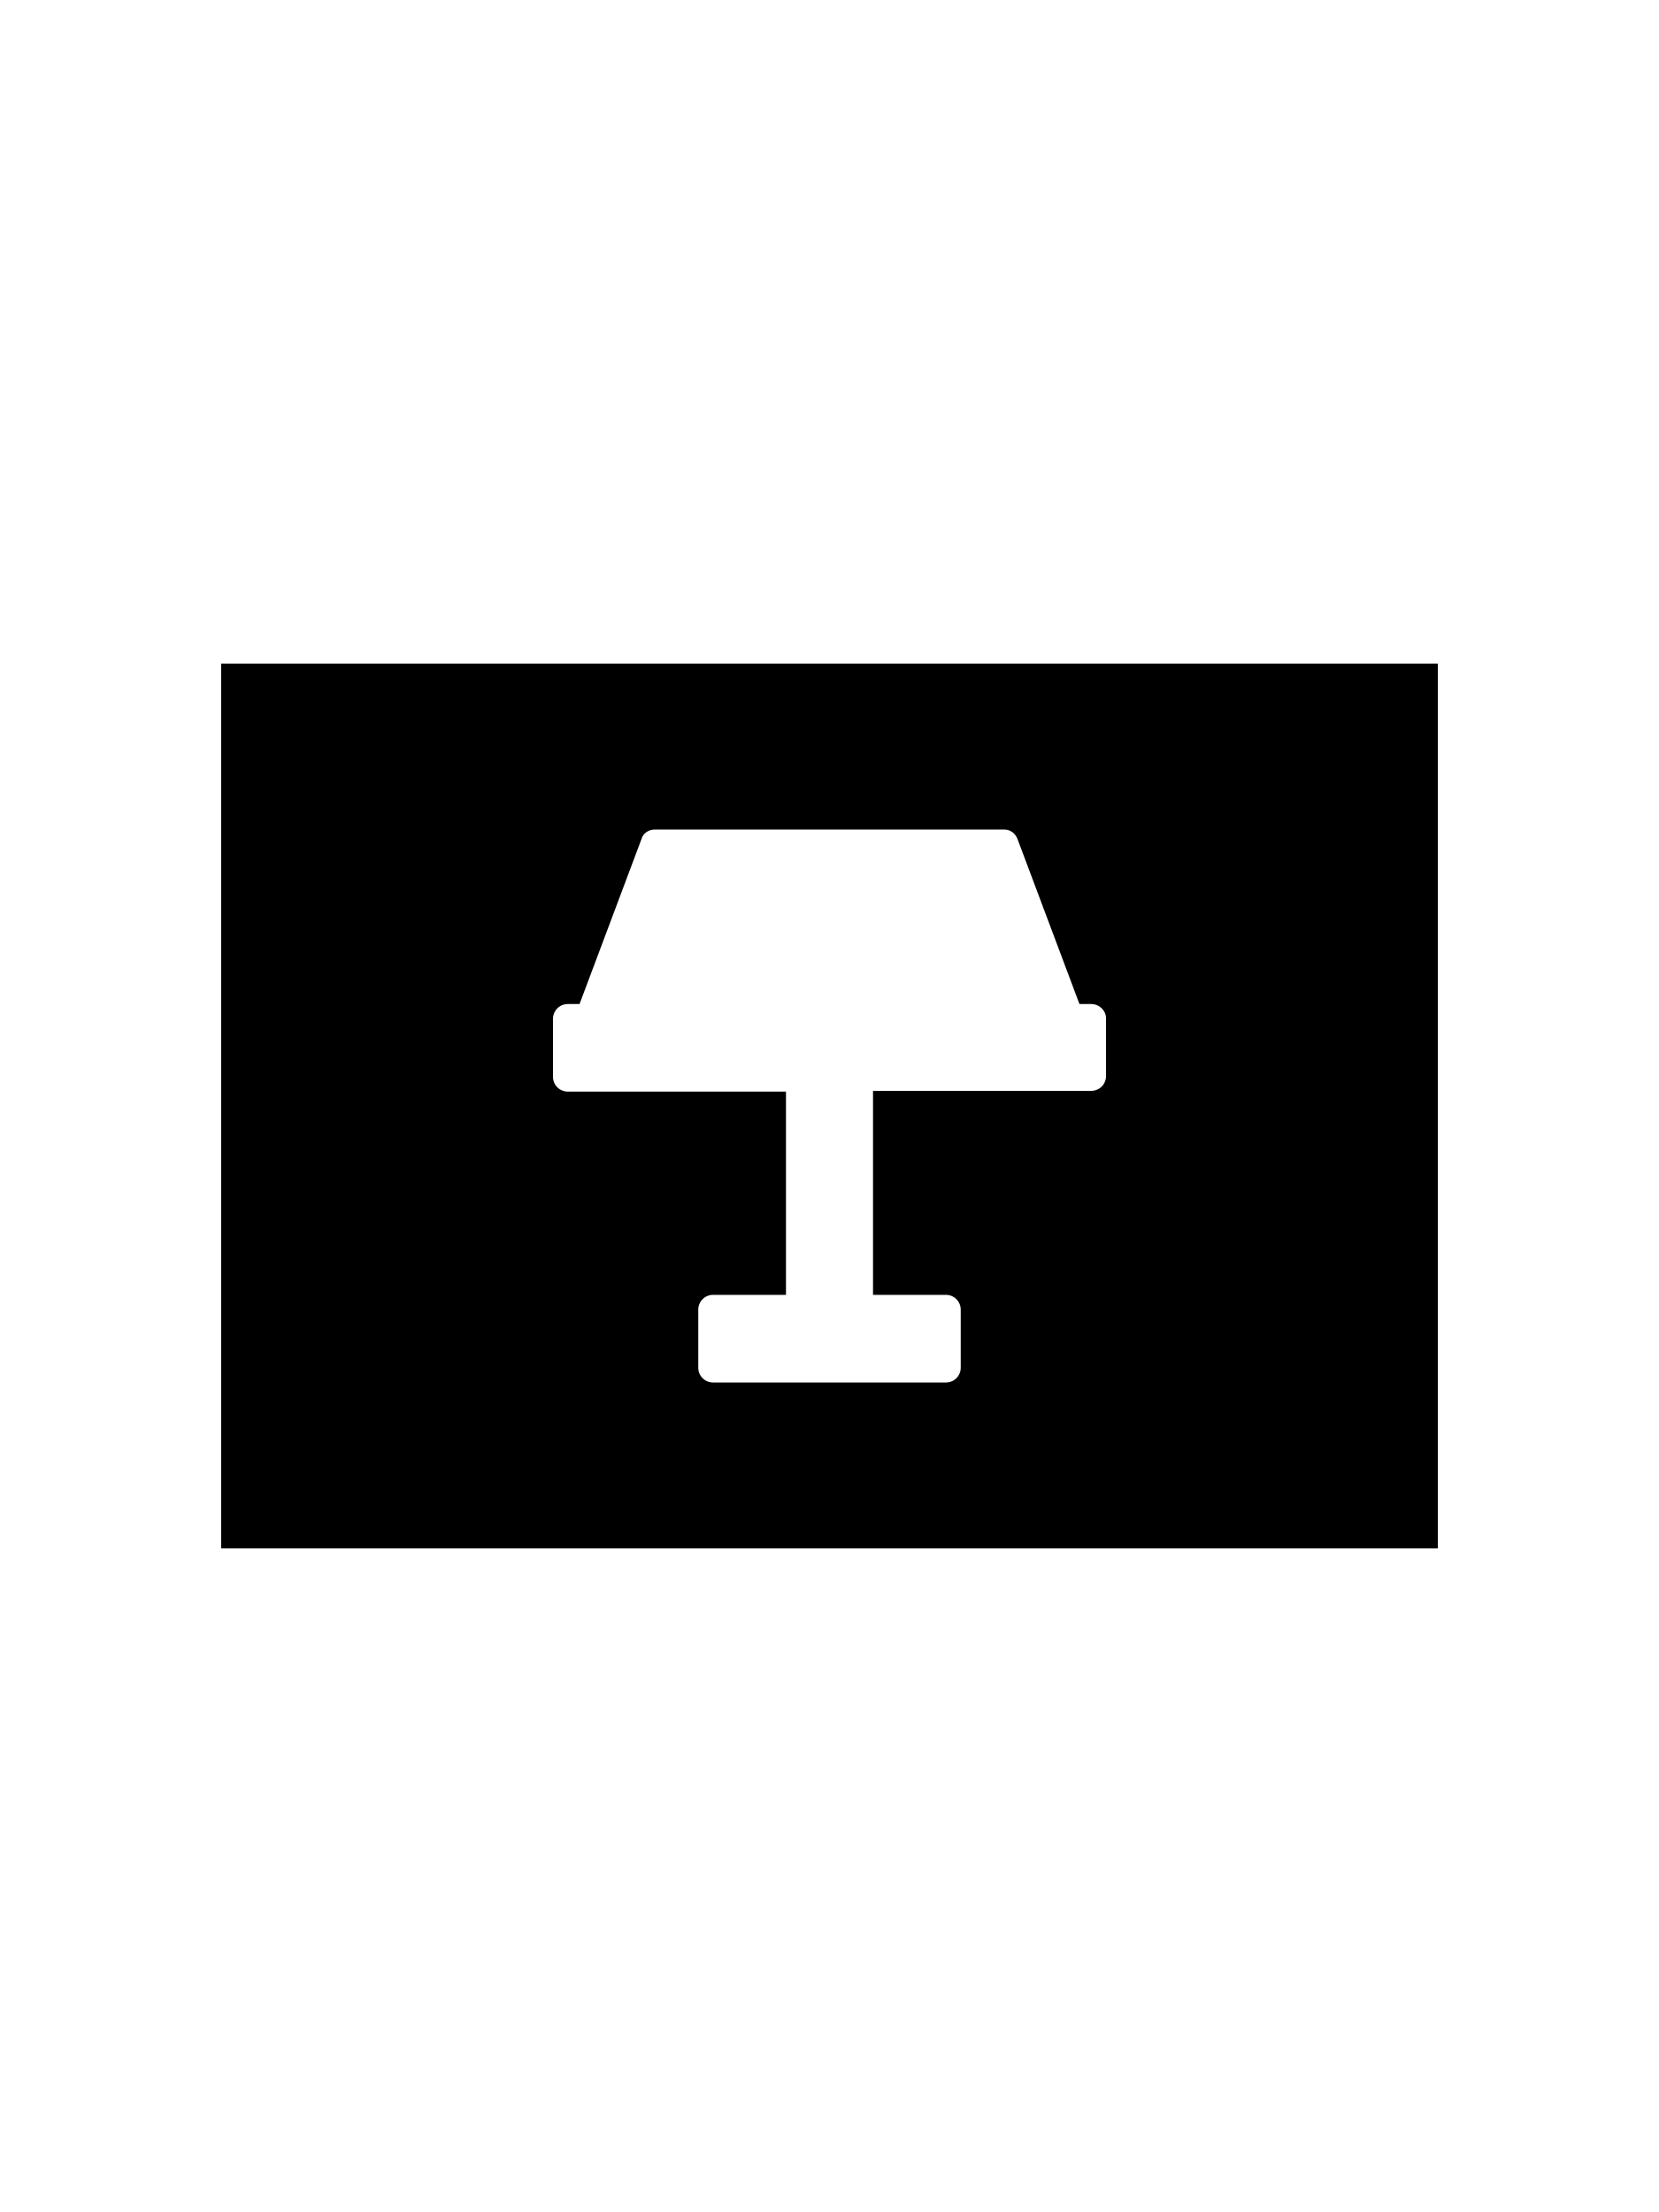
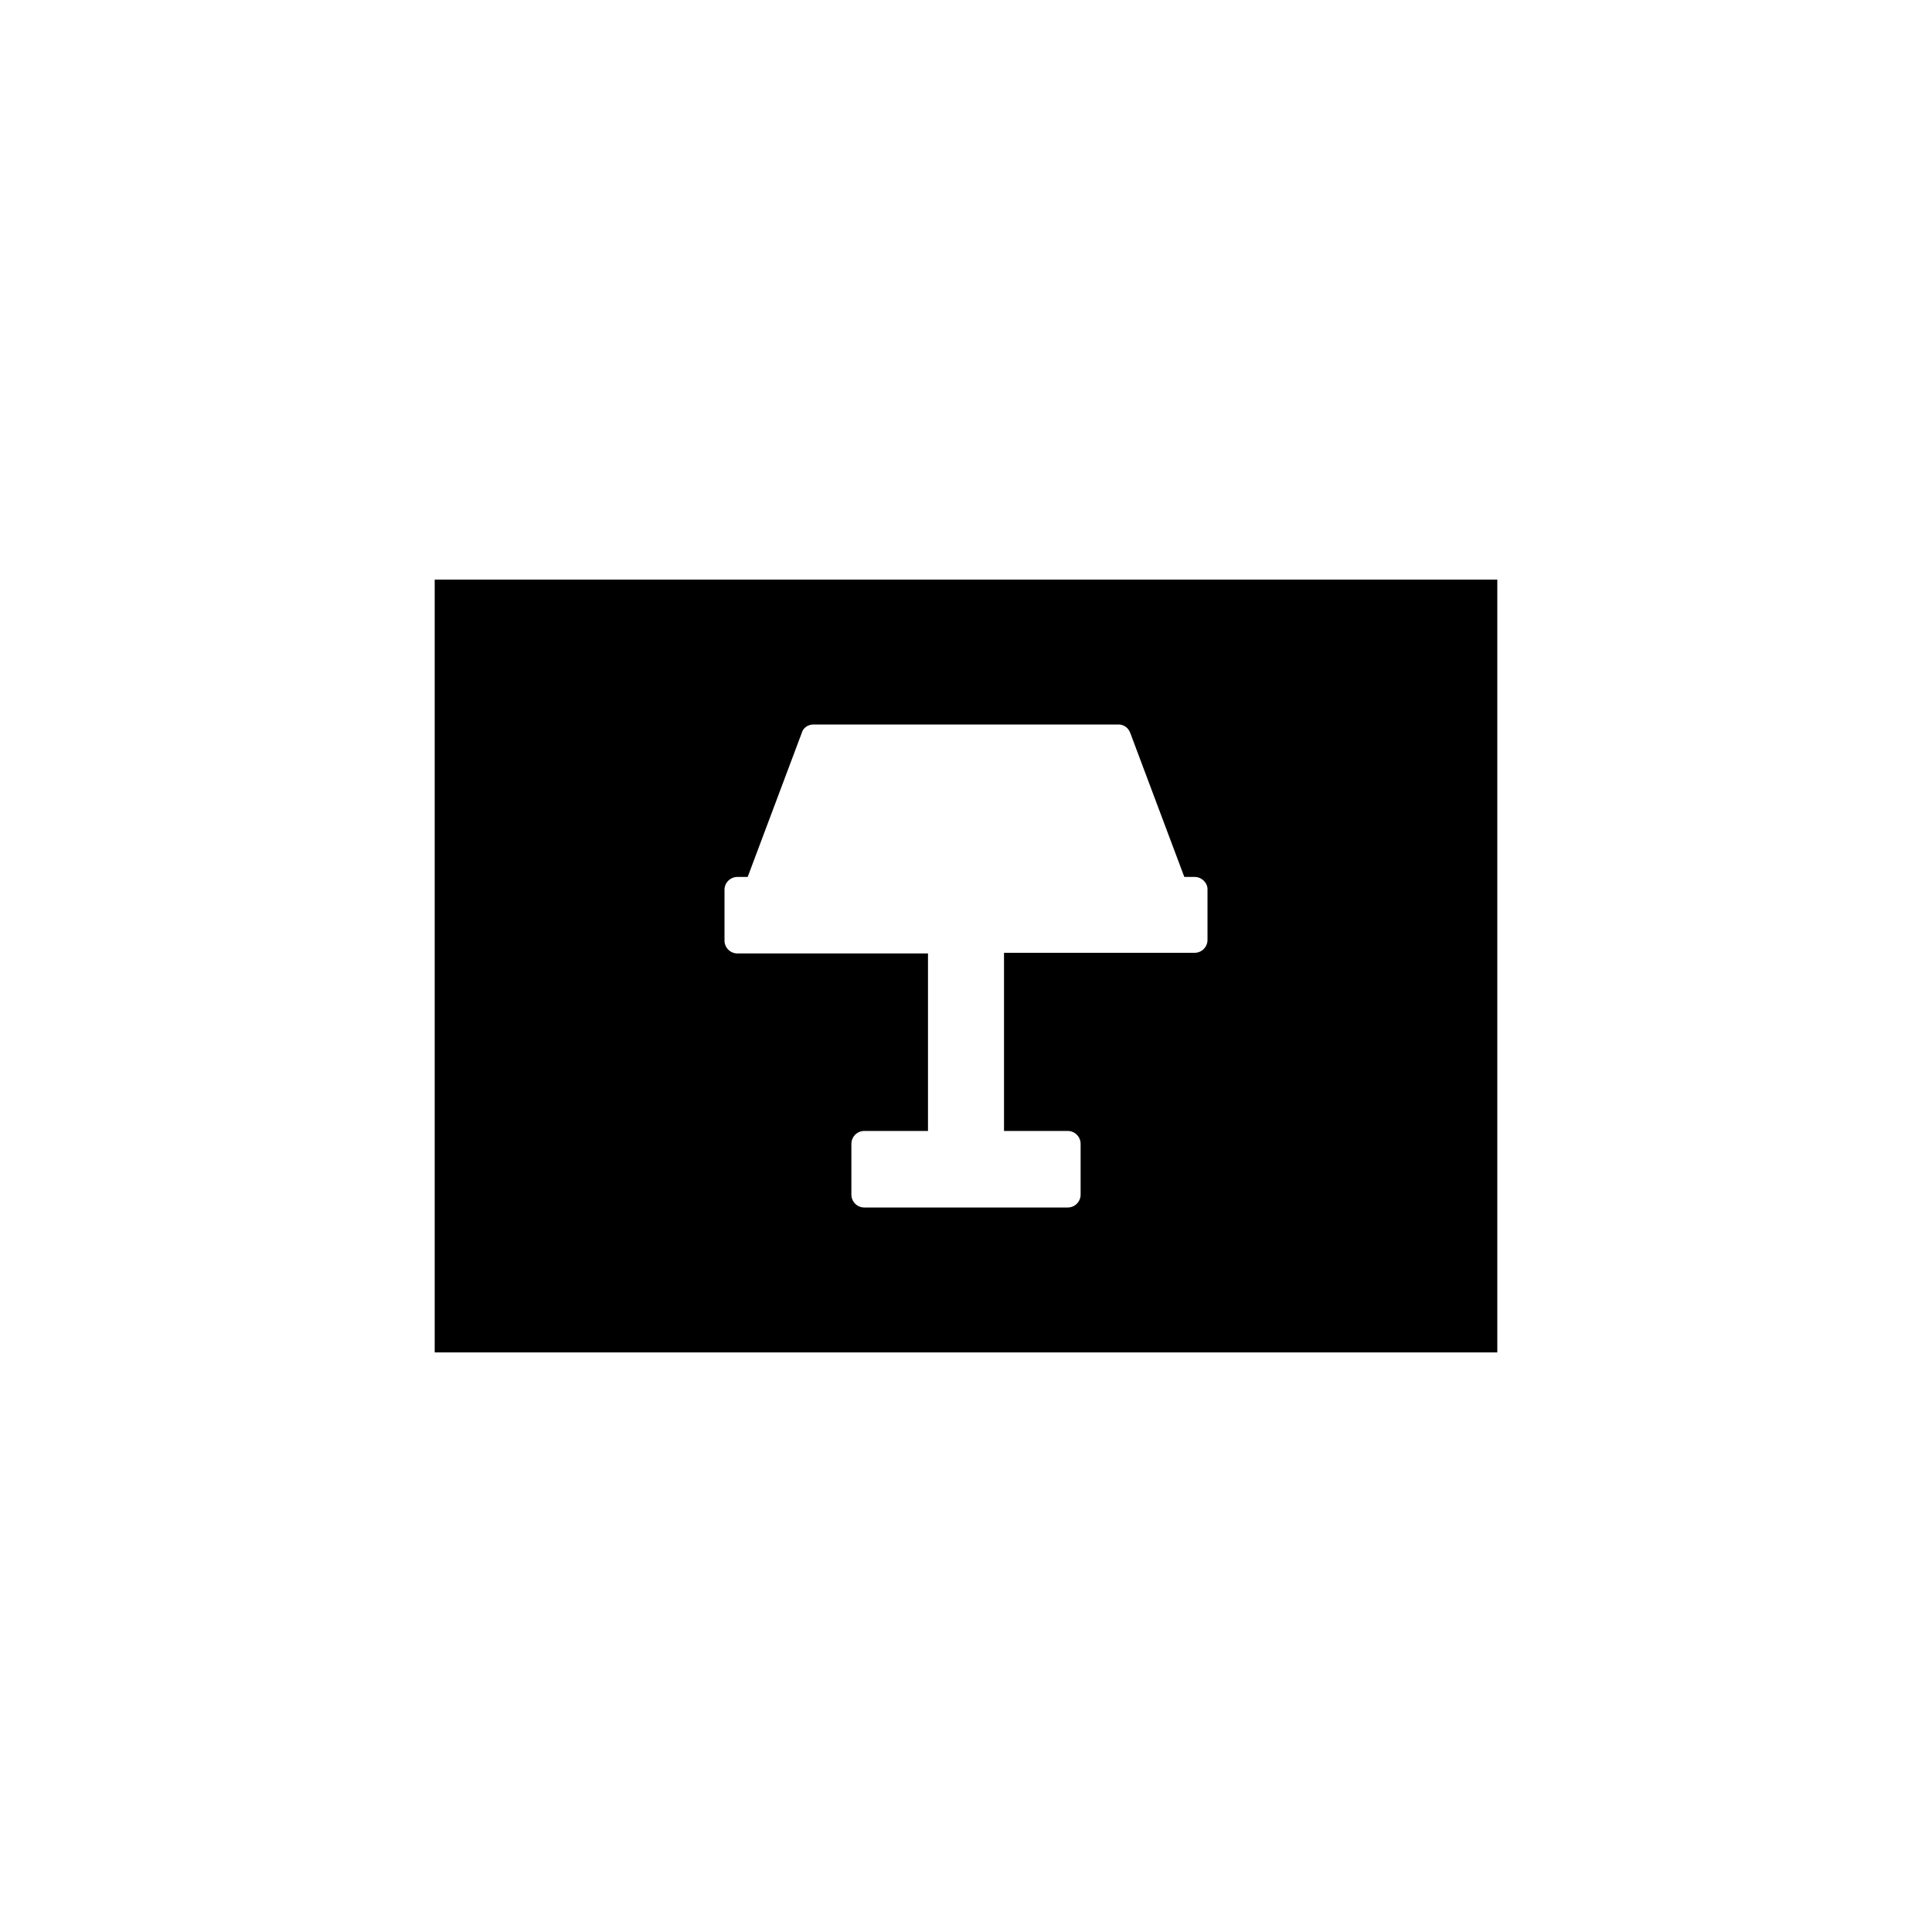
- <svg xmlns="http://www.w3.org/2000/svg" width="30px" height="40px" viewBox="0 0 30 40" version="1.1">
-   <defs />
-   <g id="Page-1" stroke="none" stroke-width="1" fill="none" fill-rule="evenodd">
-     <g id="slides-dark" fill="#000000">
-       <path d="M4,12 L26,12 L26,28 L4,28 L4,12 Z M19.733,18.156 L19.52,18.156 L18.4,15.173 C18.36,15.067 18.267,15 18.16,15 L11.84,15 C11.733,15 11.627,15.067 11.6,15.173 L10.48,18.156 L10.267,18.156 C10.12,18.156 10,18.276 10,18.422 L10,19.474 C10,19.621 10.12,19.74 10.267,19.74 L14.213,19.74 L14.213,23.415 L12.893,23.415 C12.747,23.415 12.627,23.535 12.627,23.682 L12.627,24.734 C12.627,24.88 12.747,25 12.893,25 L17.107,25 C17.253,25 17.373,24.88 17.373,24.734 L17.373,23.682 C17.373,23.535 17.253,23.415 17.107,23.415 L15.787,23.415 L15.787,19.727 L19.733,19.727 C19.88,19.727 20,19.607 20,19.461 L20,18.409 C20,18.276 19.88,18.156 19.733,18.156 Z" id="Combined-Shape" />
-     </g>
-   </g>
+ <svg xmlns="http://www.w3.org/2000/svg" width="40" height="40" viewBox="0 0 40 40" fill="none">
+   <path fill-rule="evenodd" clip-rule="evenodd" d="M9 12H31V28H9V12ZM24.733 18.156H24.52L23.4 15.173C23.36 15.067 23.267 15 23.16 15H16.84C16.733 15 16.627 15.067 16.6 15.173L15.48 18.156H15.267C15.12 18.156 15 18.276 15 18.422V19.474C15 19.62 15.12 19.74 15.267 19.74H19.213V23.415H17.893C17.747 23.415 17.627 23.535 17.627 23.682V24.734C17.627 24.88 17.747 25 17.893 25H22.107C22.253 25 22.373 24.88 22.373 24.734V23.682C22.373 23.535 22.253 23.415 22.107 23.415H20.787V19.727H24.733C24.88 19.727 25 19.607 25 19.461V18.409C25 18.276 24.88 18.156 24.733 18.156Z" fill="black" />
</svg>
